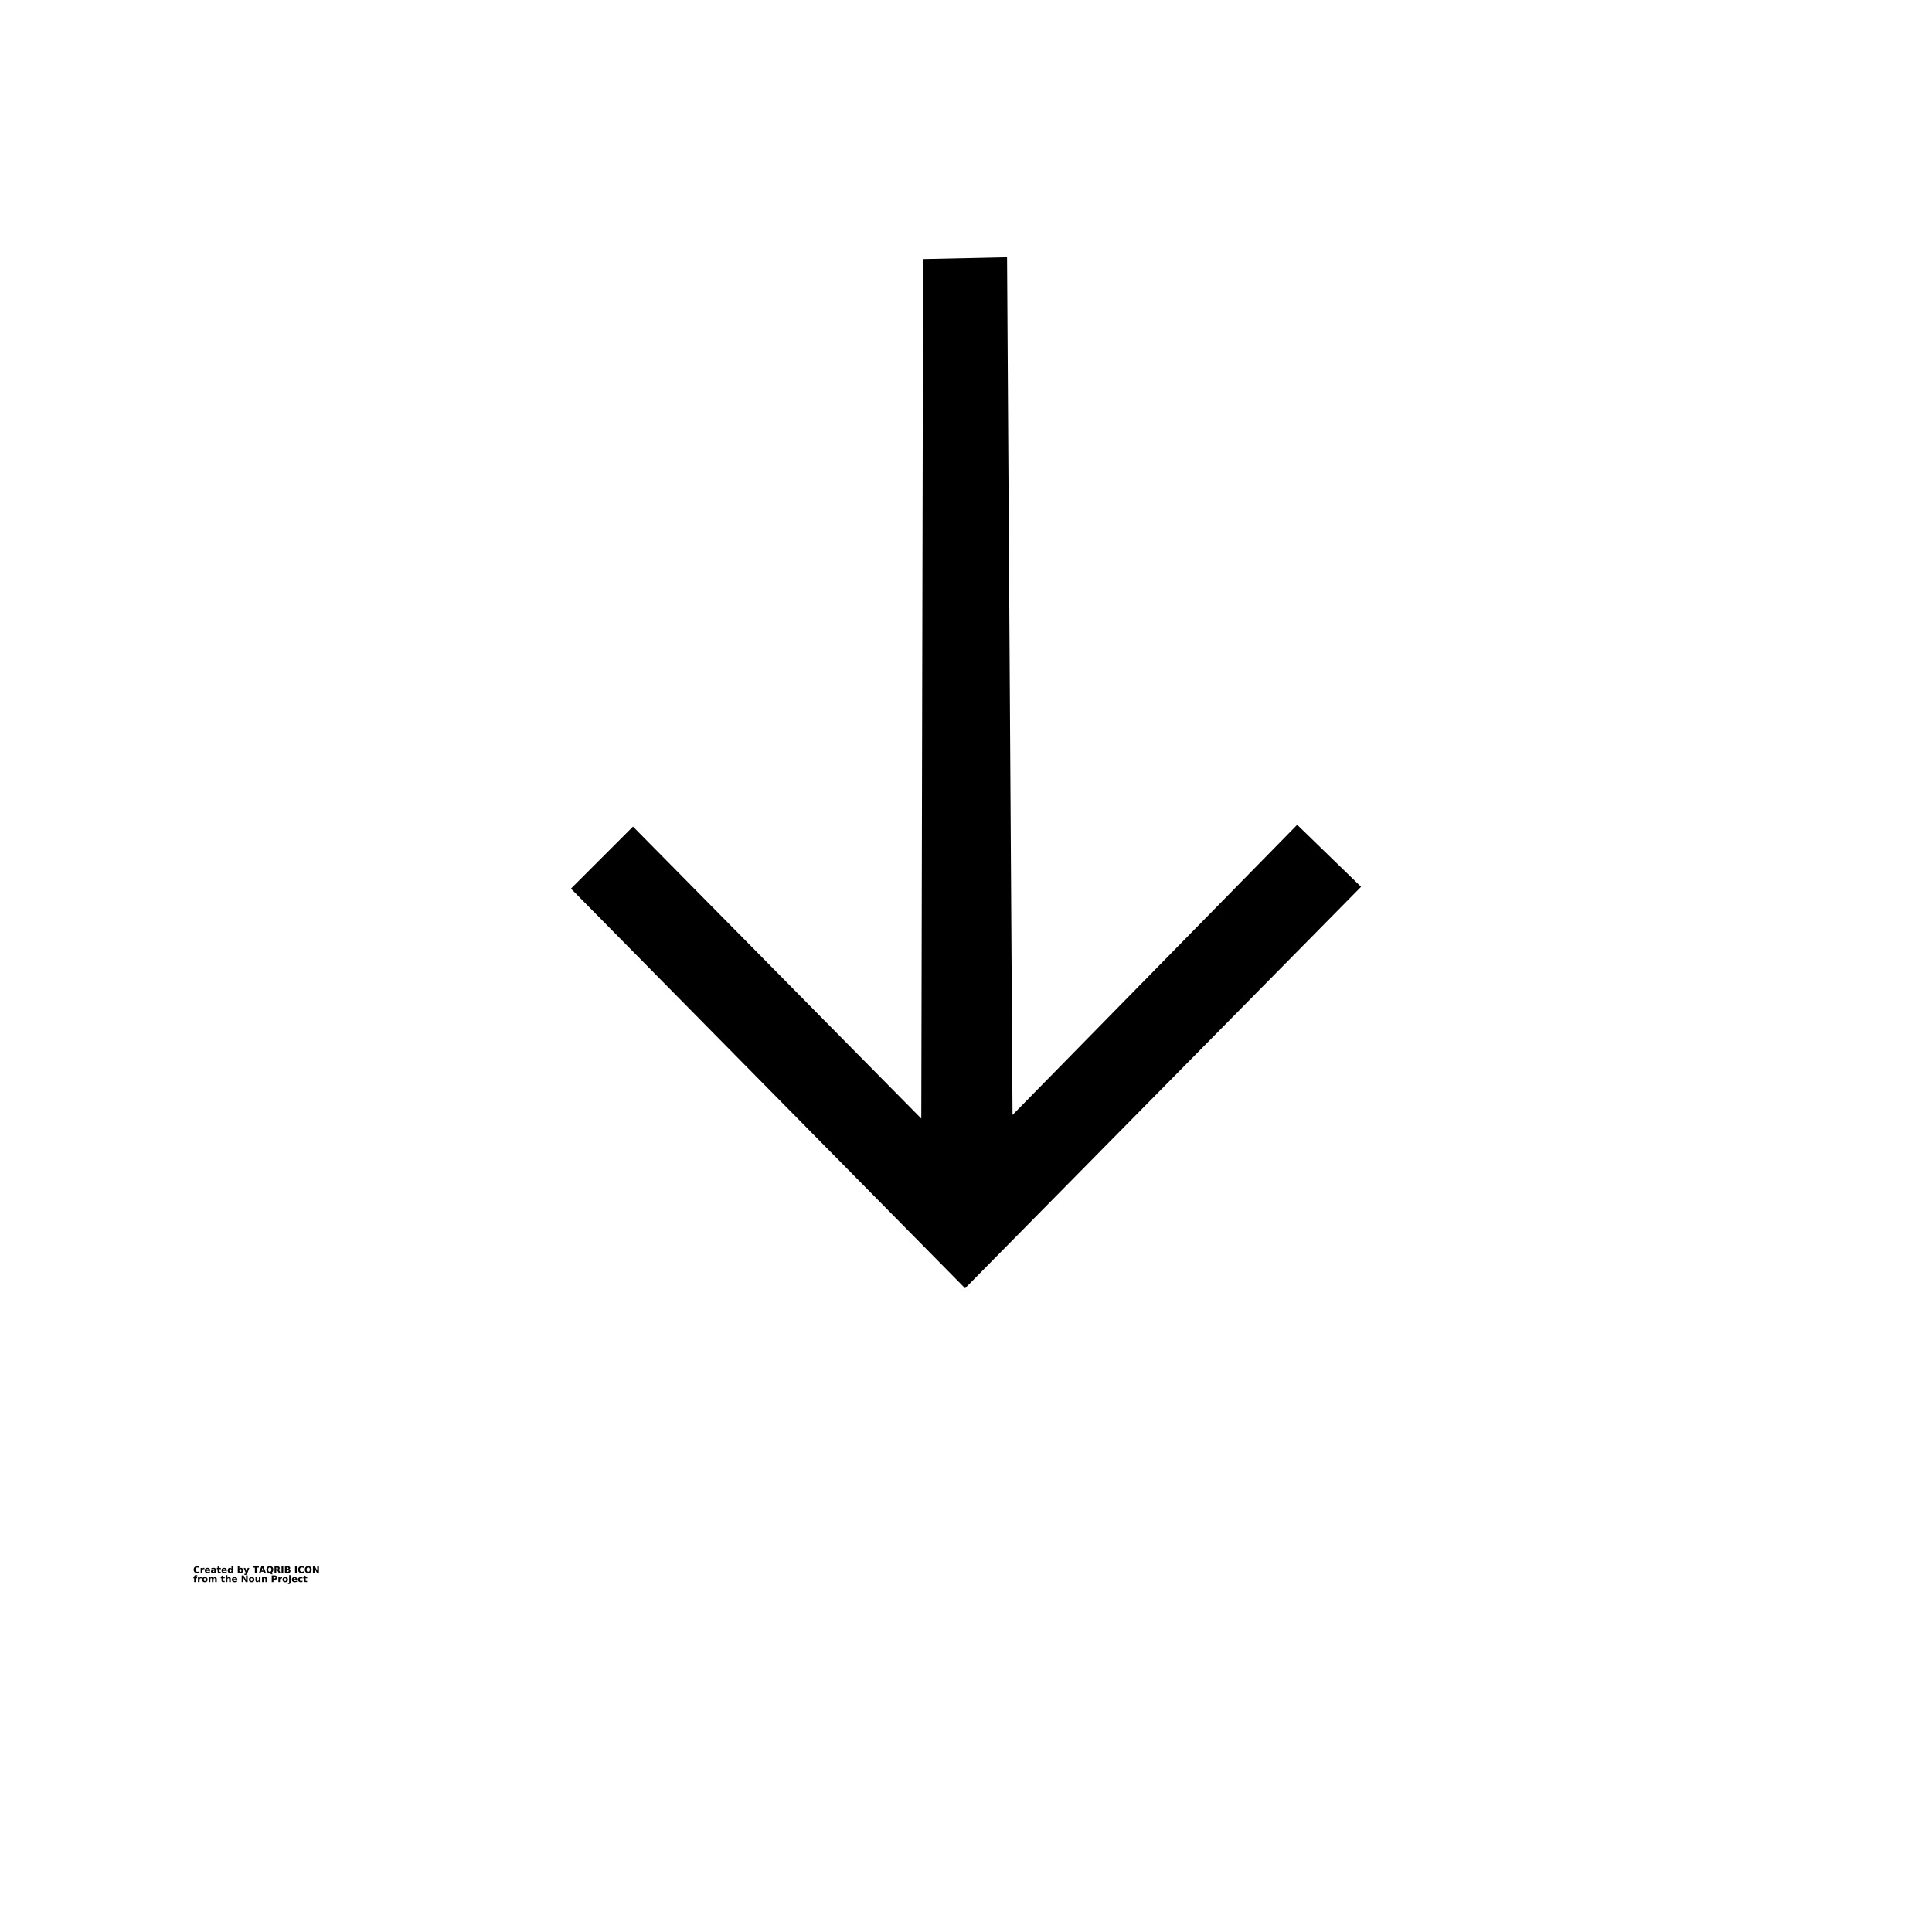
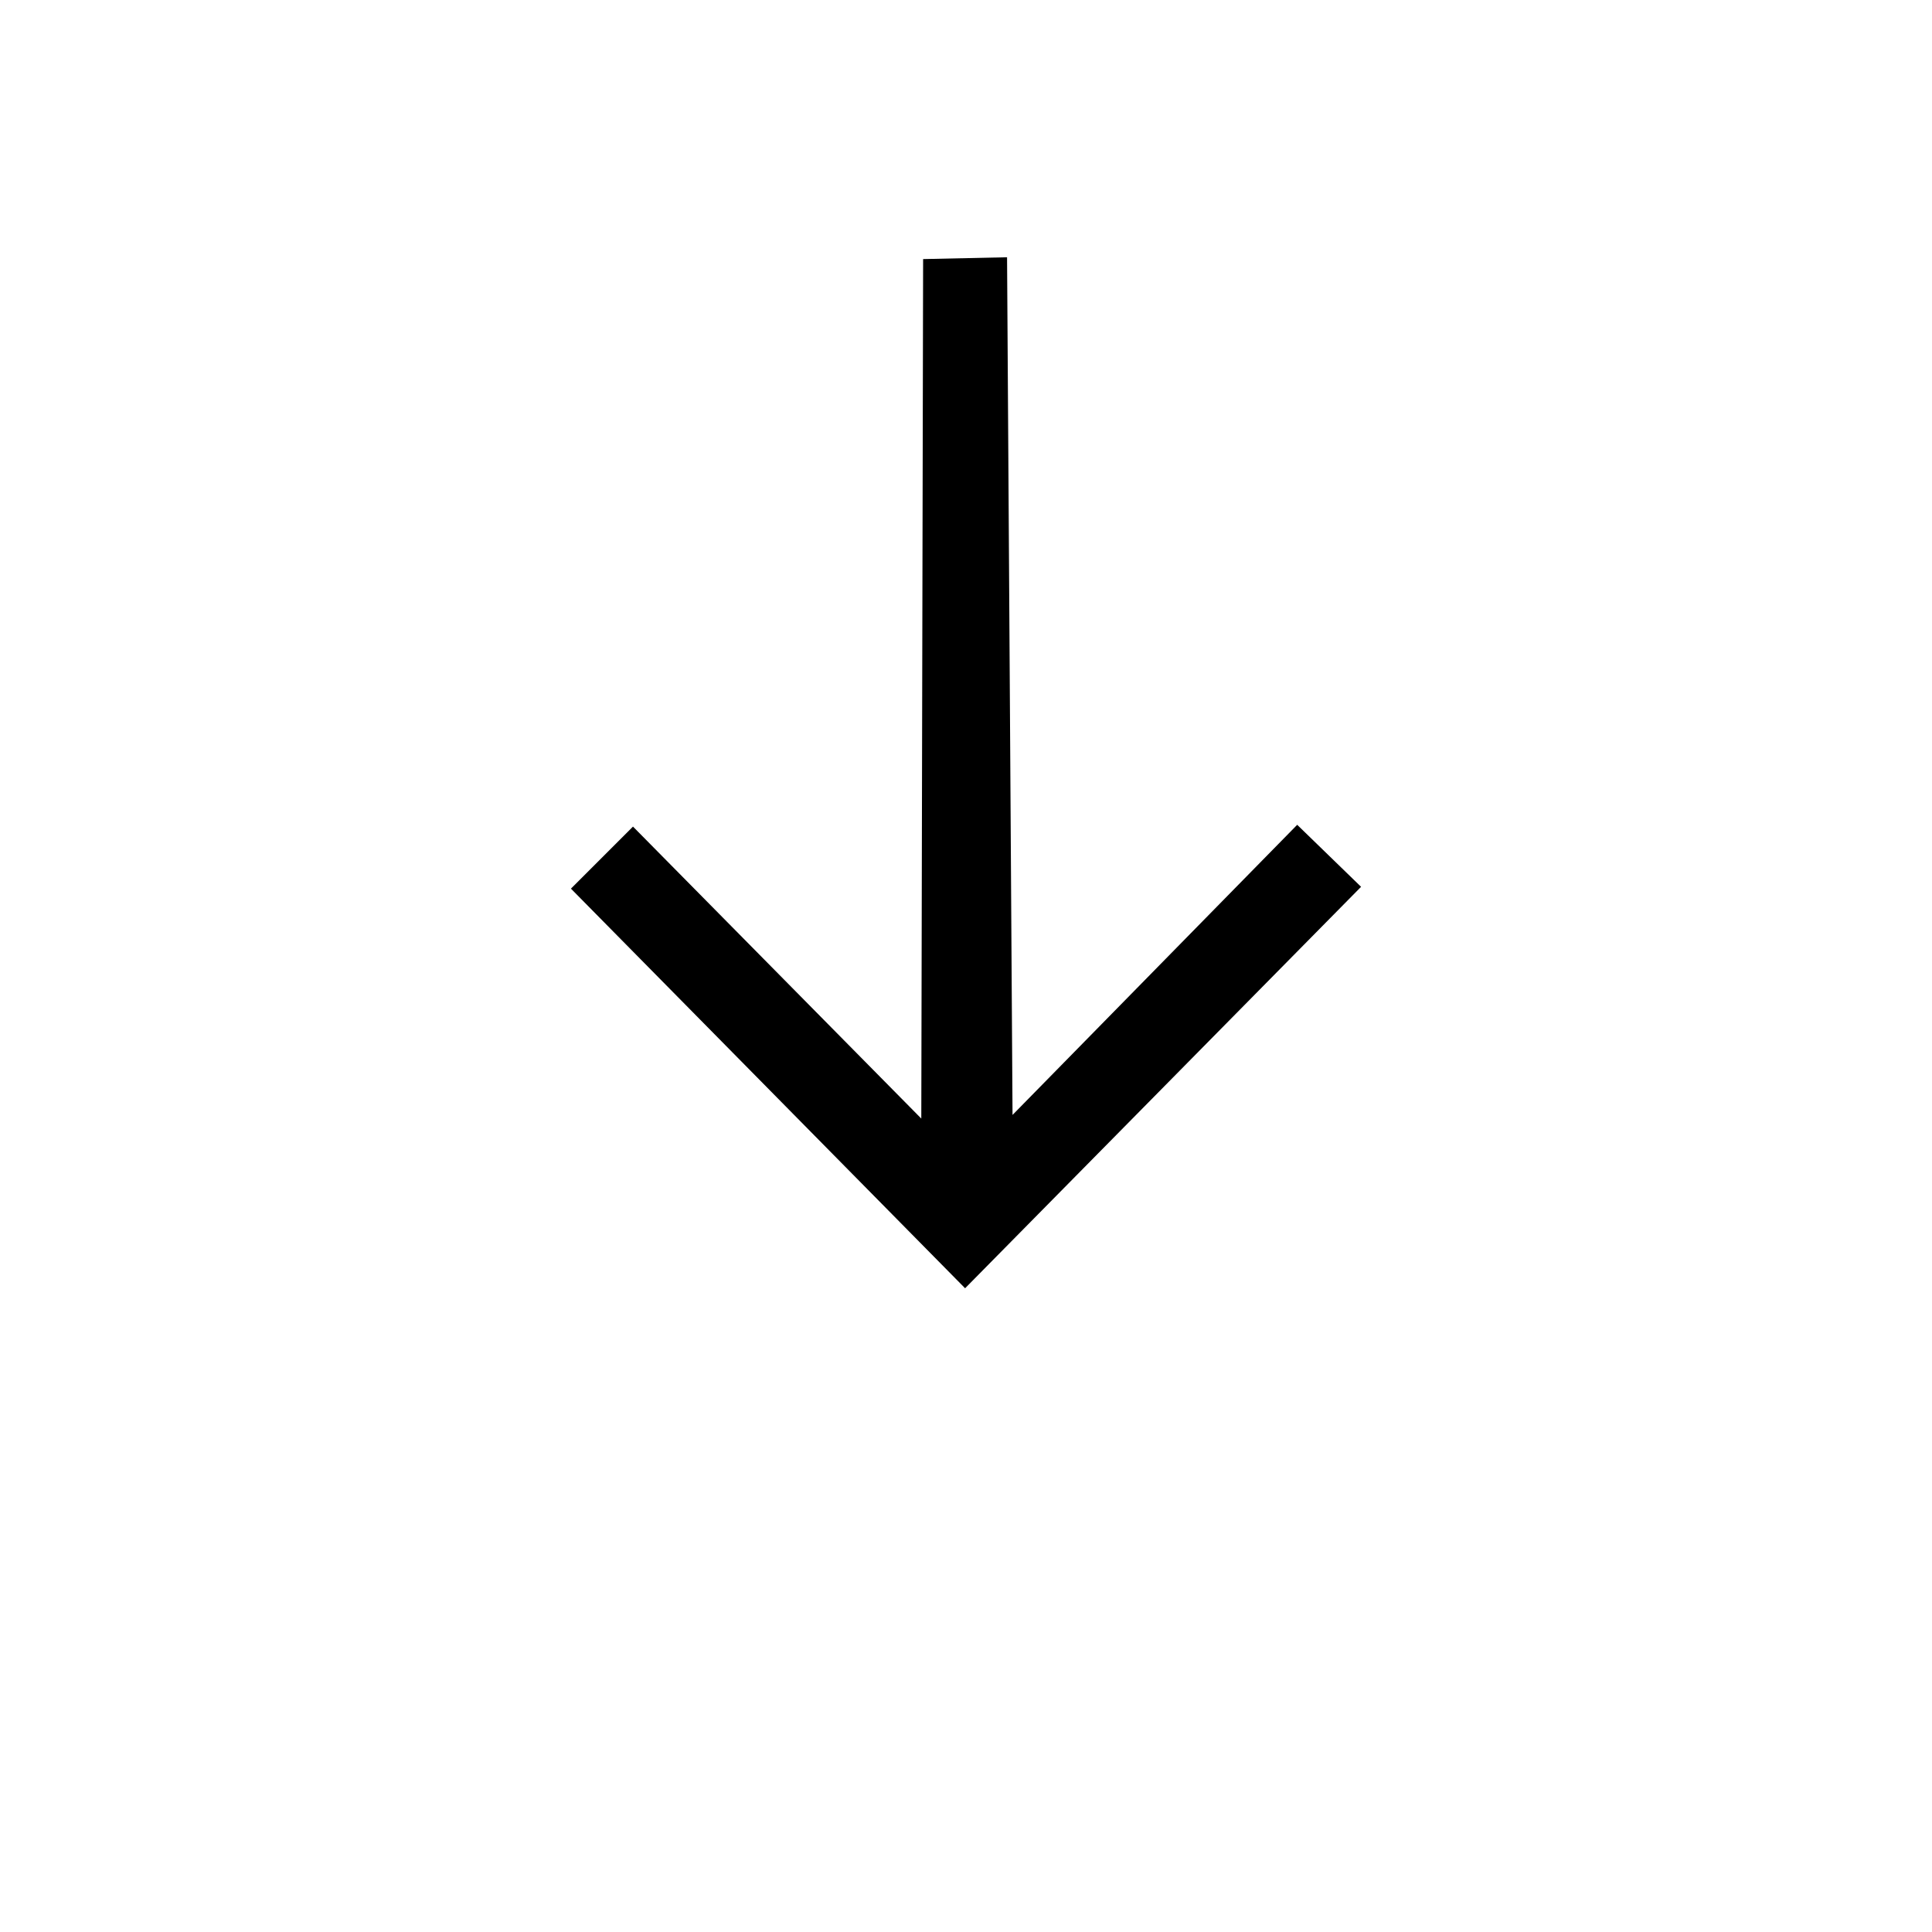
- <svg xmlns="http://www.w3.org/2000/svg" xmlns:xlink="http://www.w3.org/1999/xlink" width="700pt" height="700pt" version="1.1" viewBox="0 0 700 700">
-   <defs>
-     <symbol id="g" overflow="visible">
-       <path d="m2.219-0.125c-0.117 0.055-0.234 0.094-0.359 0.125s-0.258 0.047-0.391 0.047c-0.398 0-0.715-0.109-0.953-0.328-0.23-0.227-0.344-0.535-0.344-0.922 0-0.383 0.113-0.688 0.344-0.906 0.238-0.227 0.555-0.344 0.953-0.344 0.133 0 0.266 0.016 0.391 0.047 0.125 0.023 0.242 0.062 0.359 0.125v0.5c-0.117-0.07-0.23-0.125-0.344-0.156-0.117-0.039-0.23-0.062-0.344-0.062-0.23 0-0.406 0.074-0.531 0.219-0.125 0.137-0.188 0.328-0.188 0.578s0.062 0.449 0.188 0.594c0.125 0.137 0.301 0.203 0.531 0.203 0.113 0 0.227-0.016 0.344-0.047 0.113-0.039 0.227-0.098 0.344-0.172z" />
-     </symbol>
-     <symbol id="c" overflow="visible">
-       <path d="m1.625-1.312c-0.055-0.031-0.105-0.051-0.156-0.062-0.055-0.008-0.102-0.016-0.141-0.016-0.156 0-0.277 0.055-0.359 0.156-0.074 0.094-0.109 0.23-0.109 0.406v0.828h-0.578v-1.812h0.578v0.297c0.07-0.113 0.156-0.195 0.25-0.25 0.102-0.062 0.219-0.094 0.344-0.094 0.02 0 0.039 0.008 0.062 0.016h0.109z" />
-     </symbol>
-     <symbol id="a" overflow="visible">
-       <path d="m2.094-0.906v0.156h-1.359c0.008 0.137 0.055 0.242 0.141 0.312 0.082 0.062 0.203 0.094 0.359 0.094 0.125 0 0.25-0.016 0.375-0.047 0.125-0.039 0.254-0.098 0.391-0.172v0.453c-0.137 0.055-0.273 0.09-0.406 0.109-0.137 0.031-0.277 0.047-0.422 0.047-0.324 0-0.578-0.082-0.766-0.25-0.18-0.164-0.266-0.398-0.266-0.703 0-0.289 0.086-0.52 0.266-0.688 0.176-0.176 0.422-0.266 0.734-0.266 0.289 0 0.52 0.09 0.688 0.266 0.176 0.168 0.266 0.398 0.266 0.688zm-0.609-0.203c0-0.102-0.031-0.188-0.094-0.25-0.062-0.07-0.148-0.109-0.25-0.109-0.117 0-0.211 0.031-0.281 0.094-0.062 0.062-0.105 0.152-0.125 0.266z" />
-     </symbol>
-     <symbol id="l" overflow="visible">
-       <path d="m1.094-0.812c-0.125 0-0.219 0.023-0.281 0.062-0.062 0.043-0.094 0.102-0.094 0.172 0 0.074 0.023 0.133 0.078 0.172 0.051 0.043 0.117 0.062 0.203 0.062 0.113 0 0.207-0.035 0.281-0.109 0.07-0.082 0.109-0.18 0.109-0.297v-0.062zm0.875-0.219v1.031h-0.578v-0.266c-0.074 0.105-0.164 0.184-0.266 0.234-0.094 0.051-0.211 0.078-0.344 0.078-0.188 0-0.344-0.051-0.469-0.156-0.117-0.113-0.172-0.258-0.172-0.438 0-0.207 0.07-0.359 0.219-0.453 0.145-0.102 0.375-0.156 0.688-0.156h0.344v-0.047c0-0.094-0.039-0.16-0.109-0.203-0.074-0.039-0.188-0.062-0.344-0.062-0.117 0-0.23 0.016-0.344 0.047-0.105 0.023-0.203 0.055-0.297 0.094v-0.438c0.125-0.031 0.25-0.051 0.375-0.062 0.125-0.02 0.25-0.031 0.375-0.031 0.332 0 0.566 0.07 0.703 0.203 0.145 0.125 0.219 0.336 0.219 0.625z" />
-     </symbol>
-     <symbol id="b" overflow="visible">
-       <path d="m0.906-2.328v0.516h0.594v0.422h-0.594v0.766c0 0.086 0.016 0.141 0.047 0.172 0.039 0.023 0.109 0.031 0.203 0.031h0.297v0.422h-0.5c-0.219 0-0.383-0.047-0.484-0.141-0.094-0.094-0.141-0.254-0.141-0.484v-0.766h-0.281v-0.422h0.281v-0.516z" />
-     </symbol>
-     <symbol id="k" overflow="visible">
-       <path d="m1.516-1.547v-0.969h0.578v2.516h-0.578v-0.266c-0.086 0.105-0.172 0.184-0.266 0.234s-0.211 0.078-0.344 0.078c-0.219 0-0.402-0.086-0.547-0.266-0.137-0.176-0.203-0.406-0.203-0.688s0.066-0.508 0.203-0.688c0.145-0.176 0.328-0.266 0.547-0.266 0.125 0 0.234 0.027 0.328 0.078 0.102 0.055 0.195 0.133 0.281 0.234zm-0.391 1.172c0.125 0 0.219-0.039 0.281-0.125 0.07-0.094 0.109-0.227 0.109-0.406 0-0.164-0.039-0.297-0.109-0.391-0.062-0.094-0.156-0.141-0.281-0.141s-0.219 0.047-0.281 0.141-0.094 0.227-0.094 0.391c0 0.18 0.031 0.312 0.094 0.406 0.062 0.086 0.156 0.125 0.281 0.125z" />
-     </symbol>
-     <symbol id="j" overflow="visible">
-       <path d="m1.25-0.375c0.113 0 0.203-0.039 0.266-0.125 0.07-0.094 0.109-0.227 0.109-0.406 0-0.164-0.039-0.297-0.109-0.391-0.062-0.094-0.152-0.141-0.266-0.141-0.125 0-0.227 0.047-0.297 0.141-0.062 0.094-0.094 0.227-0.094 0.391 0 0.18 0.031 0.312 0.094 0.406 0.07 0.086 0.172 0.125 0.297 0.125zm-0.391-1.172c0.082-0.102 0.172-0.18 0.266-0.234 0.094-0.051 0.203-0.078 0.328-0.078 0.227 0 0.41 0.09 0.547 0.266 0.145 0.18 0.219 0.406 0.219 0.688s-0.074 0.512-0.219 0.688c-0.137 0.18-0.32 0.266-0.547 0.266-0.125 0-0.234-0.027-0.328-0.078s-0.184-0.129-0.266-0.234v0.266h-0.578v-2.516h0.578z" />
-     </symbol>
-     <symbol id="i" overflow="visible">
-       <path d="m0.047-1.812h0.578l0.484 1.234 0.406-1.234h0.578l-0.75 1.984c-0.086 0.195-0.18 0.336-0.281 0.422-0.094 0.082-0.227 0.125-0.391 0.125h-0.344v-0.391h0.188c0.094 0 0.16-0.016 0.203-0.047 0.051-0.031 0.086-0.086 0.109-0.156l0.016-0.062z" />
-     </symbol>
-     <symbol id="h" overflow="visible">
-       <path d="m0.016-2.422h2.219v0.484h-0.797v1.938h-0.625v-1.938h-0.797z" />
-     </symbol>
-     <symbol id="y" overflow="visible">
-       <path d="m1.766-0.438h-0.969l-0.156 0.438h-0.625l0.891-2.422h0.75l0.891 2.422h-0.625zm-0.812-0.453h0.656l-0.328-0.953z" />
-     </symbol>
-     <symbol id="x" overflow="visible">
-       <path d="m1.469 0.047h-0.047c-0.398 0-0.703-0.109-0.922-0.328s-0.328-0.523-0.328-0.922c0-0.395 0.109-0.703 0.328-0.922s0.52-0.328 0.906-0.328c0.395 0 0.703 0.109 0.922 0.328s0.328 0.527 0.328 0.922c0 0.273-0.062 0.508-0.188 0.703-0.117 0.199-0.281 0.344-0.5 0.438l0.5 0.547h-0.594zm-0.062-2.047c-0.188 0-0.336 0.07-0.438 0.203-0.105 0.137-0.156 0.336-0.156 0.594 0 0.262 0.047 0.461 0.141 0.594 0.102 0.137 0.254 0.203 0.453 0.203 0.188 0 0.332-0.066 0.438-0.203 0.102-0.145 0.156-0.344 0.156-0.594 0-0.258-0.055-0.457-0.156-0.594-0.105-0.133-0.25-0.203-0.438-0.203z" />
-     </symbol>
-     <symbol id="w" overflow="visible">
-       <path d="m1.188-1.344c0.133 0 0.227-0.02 0.281-0.062 0.051-0.051 0.078-0.133 0.078-0.25 0-0.113-0.027-0.191-0.078-0.234-0.055-0.051-0.148-0.078-0.281-0.078h-0.266v0.625zm-0.266 0.438v0.906h-0.625v-2.422h0.953c0.32 0 0.555 0.059 0.703 0.172 0.145 0.105 0.219 0.273 0.219 0.5 0 0.156-0.039 0.289-0.109 0.391-0.074 0.105-0.188 0.184-0.344 0.234 0.082 0.023 0.156 0.07 0.219 0.141 0.07 0.062 0.141 0.164 0.203 0.297l0.344 0.688h-0.656l-0.297-0.594c-0.062-0.125-0.125-0.207-0.188-0.25-0.062-0.039-0.141-0.062-0.234-0.062z" />
-     </symbol>
-     <symbol id="f" overflow="visible">
-       <path d="m0.297-2.422h0.625v2.422h-0.625z" />
-     </symbol>
-     <symbol id="v" overflow="visible">
-       <path d="m1.266-1.484c0.102 0 0.18-0.02 0.234-0.062 0.051-0.039 0.078-0.102 0.078-0.188 0-0.082-0.027-0.145-0.078-0.188-0.055-0.039-0.133-0.062-0.234-0.062h-0.344v0.5zm0.031 1.062c0.125 0 0.219-0.023 0.281-0.078 0.062-0.051 0.094-0.133 0.094-0.25 0-0.102-0.031-0.18-0.094-0.234-0.062-0.051-0.156-0.078-0.281-0.078h-0.375v0.641zm0.578-0.875c0.133 0.043 0.238 0.117 0.312 0.219 0.07 0.105 0.109 0.234 0.109 0.391 0 0.23-0.086 0.402-0.25 0.516-0.156 0.117-0.391 0.172-0.703 0.172h-1.047v-2.422h0.938c0.332 0 0.57 0.055 0.719 0.156 0.156 0.105 0.234 0.266 0.234 0.484 0 0.125-0.027 0.23-0.078 0.312-0.055 0.074-0.133 0.133-0.234 0.172z" />
-     </symbol>
-     <symbol id="u" overflow="visible">
-       <path d="m1.406-2c-0.188 0-0.336 0.07-0.438 0.203-0.105 0.137-0.156 0.336-0.156 0.594 0 0.25 0.051 0.449 0.156 0.594 0.102 0.137 0.25 0.203 0.438 0.203s0.332-0.066 0.438-0.203c0.102-0.145 0.156-0.344 0.156-0.594 0-0.258-0.055-0.457-0.156-0.594-0.105-0.133-0.25-0.203-0.438-0.203zm0-0.453c0.383 0 0.688 0.109 0.906 0.328 0.227 0.219 0.344 0.527 0.344 0.922 0 0.387-0.117 0.695-0.344 0.922-0.219 0.219-0.523 0.328-0.906 0.328-0.387 0-0.688-0.109-0.906-0.328-0.219-0.227-0.328-0.535-0.328-0.922 0-0.395 0.109-0.703 0.328-0.922s0.52-0.328 0.906-0.328z" />
-     </symbol>
-     <symbol id="e" overflow="visible">
-       <path d="m0.297-2.422h0.703l0.875 1.656v-1.656h0.594v2.422h-0.703l-0.875-1.656v1.656h-0.594z" />
-     </symbol>
-     <symbol id="t" overflow="visible">
-       <path d="m1.469-2.516v0.375h-0.312c-0.086 0-0.141 0.016-0.172 0.047s-0.047 0.086-0.047 0.156v0.125h0.484v0.422h-0.484v1.391h-0.594v-1.391h-0.281v-0.422h0.281v-0.125c0-0.195 0.055-0.344 0.172-0.438 0.113-0.094 0.285-0.141 0.516-0.141z" />
-     </symbol>
-     <symbol id="d" overflow="visible">
-       <path d="m1.141-1.438c-0.125 0-0.227 0.047-0.297 0.141-0.062 0.086-0.094 0.215-0.094 0.391 0 0.18 0.031 0.312 0.094 0.406 0.07 0.094 0.172 0.141 0.297 0.141s0.219-0.047 0.281-0.141c0.07-0.094 0.109-0.227 0.109-0.406 0-0.176-0.039-0.305-0.109-0.391-0.062-0.094-0.156-0.141-0.281-0.141zm0-0.422c0.312 0 0.555 0.09 0.734 0.266 0.176 0.168 0.266 0.398 0.266 0.688 0 0.305-0.09 0.539-0.266 0.703-0.18 0.168-0.422 0.25-0.734 0.25s-0.559-0.082-0.734-0.25c-0.18-0.164-0.266-0.398-0.266-0.703 0-0.289 0.086-0.52 0.266-0.688 0.176-0.176 0.422-0.266 0.734-0.266z" />
-     </symbol>
-     <symbol id="s" overflow="visible">
-       <path d="m1.953-1.516c0.07-0.102 0.16-0.188 0.266-0.25 0.102-0.062 0.211-0.094 0.328-0.094 0.207 0 0.363 0.07 0.469 0.203 0.113 0.125 0.172 0.309 0.172 0.547v1.109h-0.578v-0.938-0.047-0.062c0-0.133-0.023-0.227-0.062-0.281-0.031-0.062-0.09-0.094-0.172-0.094-0.117 0-0.203 0.047-0.266 0.141-0.055 0.094-0.086 0.227-0.094 0.391v0.891h-0.578v-0.938c0-0.207-0.016-0.336-0.047-0.391-0.031-0.062-0.094-0.094-0.188-0.094-0.117 0-0.203 0.047-0.266 0.141-0.055 0.094-0.078 0.227-0.078 0.391v0.891h-0.578v-1.812h0.578v0.266c0.07-0.102 0.148-0.18 0.234-0.234 0.094-0.051 0.195-0.078 0.312-0.078 0.125 0 0.234 0.031 0.328 0.094s0.164 0.148 0.219 0.25z" />
-     </symbol>
-     <symbol id="r" overflow="visible">
-       <path d="m2.094-1.109v1.109h-0.578v-0.844c0-0.156-0.008-0.258-0.016-0.312 0-0.062-0.012-0.109-0.031-0.141-0.023-0.039-0.055-0.07-0.094-0.094-0.043-0.02-0.086-0.031-0.125-0.031-0.125 0-0.227 0.047-0.297 0.141-0.062 0.094-0.094 0.227-0.094 0.391v0.891h-0.578v-2.516h0.578v0.969c0.082-0.102 0.172-0.18 0.266-0.234 0.102-0.051 0.211-0.078 0.328-0.078 0.219 0 0.379 0.07 0.484 0.203 0.102 0.125 0.156 0.309 0.156 0.547z" />
-     </symbol>
-     <symbol id="q" overflow="visible">
-       <path d="m0.266-0.703v-1.109h0.578v0.188 0.375 0.281 0.328c0.008 0.062 0.023 0.105 0.047 0.125 0.02 0.043 0.047 0.074 0.078 0.094 0.039 0.023 0.086 0.031 0.141 0.031 0.125 0 0.219-0.047 0.281-0.141 0.07-0.094 0.109-0.223 0.109-0.391v-0.891h0.578v1.812h-0.578v-0.266c-0.086 0.105-0.18 0.184-0.281 0.234-0.094 0.051-0.199 0.078-0.312 0.078-0.211 0-0.371-0.062-0.484-0.188-0.105-0.133-0.156-0.32-0.156-0.562z" />
-     </symbol>
-     <symbol id="p" overflow="visible">
-       <path d="m2.094-1.109v1.109h-0.578v-0.844c0-0.156-0.008-0.258-0.016-0.312 0-0.062-0.012-0.109-0.031-0.141-0.023-0.039-0.055-0.07-0.094-0.094-0.043-0.02-0.086-0.031-0.125-0.031-0.125 0-0.227 0.047-0.297 0.141-0.062 0.094-0.094 0.227-0.094 0.391v0.891h-0.578v-1.812h0.578v0.266c0.082-0.102 0.172-0.18 0.266-0.234 0.102-0.051 0.211-0.078 0.328-0.078 0.219 0 0.379 0.07 0.484 0.203 0.102 0.125 0.156 0.309 0.156 0.547z" />
-     </symbol>
-     <symbol id="o" overflow="visible">
-       <path d="m0.297-2.422h1.047c0.301 0 0.535 0.074 0.703 0.219 0.164 0.137 0.25 0.328 0.25 0.578s-0.086 0.445-0.25 0.578c-0.168 0.137-0.402 0.203-0.703 0.203h-0.422v0.844h-0.625zm0.625 0.453v0.672h0.344c0.125 0 0.219-0.023 0.281-0.078 0.07-0.062 0.109-0.145 0.109-0.25 0-0.102-0.039-0.188-0.109-0.25-0.062-0.062-0.156-0.094-0.281-0.094z" />
-     </symbol>
-     <symbol id="n" overflow="visible">
-       <path d="m0.281-1.812h0.578v1.781c0 0.238-0.059 0.422-0.172 0.547-0.117 0.133-0.289 0.203-0.516 0.203h-0.281v-0.391h0.094c0.113 0 0.191-0.027 0.234-0.078 0.039-0.043 0.062-0.137 0.062-0.281zm0-0.703h0.578v0.469h-0.578z" />
-     </symbol>
-     <symbol id="m" overflow="visible">
-       <path d="m1.734-1.75v0.469c-0.074-0.051-0.152-0.086-0.234-0.109-0.074-0.031-0.152-0.047-0.234-0.047-0.168 0-0.297 0.047-0.391 0.141-0.086 0.094-0.125 0.227-0.125 0.391 0 0.168 0.039 0.305 0.125 0.406 0.094 0.094 0.223 0.141 0.391 0.141 0.082 0 0.164-0.016 0.25-0.047 0.082-0.031 0.156-0.07 0.219-0.125v0.484c-0.086 0.031-0.172 0.051-0.266 0.062-0.094 0.02-0.188 0.031-0.281 0.031-0.324 0-0.578-0.082-0.766-0.25-0.188-0.164-0.281-0.398-0.281-0.703 0-0.301 0.094-0.535 0.281-0.703 0.188-0.164 0.441-0.25 0.766-0.25 0.094 0 0.188 0.012 0.281 0.031 0.094 0.012 0.18 0.039 0.266 0.078z" />
-     </symbol>
-   </defs>
+ <svg xmlns="http://www.w3.org/2000/svg" xmlns:xlink="http://www.w3.org/1999/xlink" id="Arrow" width="700pt" height="700pt" version="1.1" viewBox="0 0 700 700">
  <g>
    <path d="m470 298.84-103.14 105.12-1.984-310.75-30.414 0.66-0.66 311.41-104.46-105.79-22.48 22.48 142.81 144.79 143.47-145.45z" fill-rule="evenodd" />
    <use x="70" y="569.918" xlink:href="#g" />
    <use x="72.426" y="569.918" xlink:href="#c" />
    <use x="74.055" y="569.918" xlink:href="#a" />
    <use x="76.297" y="569.918" xlink:href="#l" />
    <use x="78.527" y="569.918" xlink:href="#b" />
    <use x="80.109" y="569.918" xlink:href="#a" />
    <use x="82.352" y="569.918" xlink:href="#k" />
    <use x="85.867" y="569.918" xlink:href="#j" />
    <use x="88.234" y="569.918" xlink:href="#i" />
    <use x="91.539" y="569.918" xlink:href="#h" />
    <use x="93.797" y="569.918" xlink:href="#y" />
    <use x="96.355" y="569.918" xlink:href="#x" />
    <use x="99.164" y="569.918" xlink:href="#w" />
    <use x="101.711" y="569.918" xlink:href="#f" />
    <use x="102.941" y="569.918" xlink:href="#v" />
    <use x="106.609" y="569.918" xlink:href="#f" />
    <use x="107.84" y="569.918" xlink:href="#g" />
    <use x="110.266" y="569.918" xlink:href="#u" />
    <use x="113.078" y="569.918" xlink:href="#e" />
    <use x="70" y="573.223" xlink:href="#t" />
    <use x="71.438" y="573.223" xlink:href="#c" />
    <use x="73.07" y="573.223" xlink:href="#d" />
    <use x="75.34" y="573.223" xlink:href="#s" />
    <use x="79.934" y="573.223" xlink:href="#b" />
    <use x="81.516" y="573.223" xlink:href="#r" />
    <use x="83.867" y="573.223" xlink:href="#a" />
    <use x="87.262" y="573.223" xlink:href="#e" />
    <use x="90.027" y="573.223" xlink:href="#d" />
    <use x="92.301" y="573.223" xlink:href="#q" />
    <use x="94.652" y="573.223" xlink:href="#p" />
    <use x="98.156" y="573.223" xlink:href="#o" />
    <use x="100.582" y="573.223" xlink:href="#c" />
    <use x="102.211" y="573.223" xlink:href="#d" />
    <use x="104.48" y="573.223" xlink:href="#n" />
    <use x="105.613" y="573.223" xlink:href="#a" />
    <use x="107.855" y="573.223" xlink:href="#m" />
    <use x="109.816" y="573.223" xlink:href="#b" />
  </g>
</svg>
